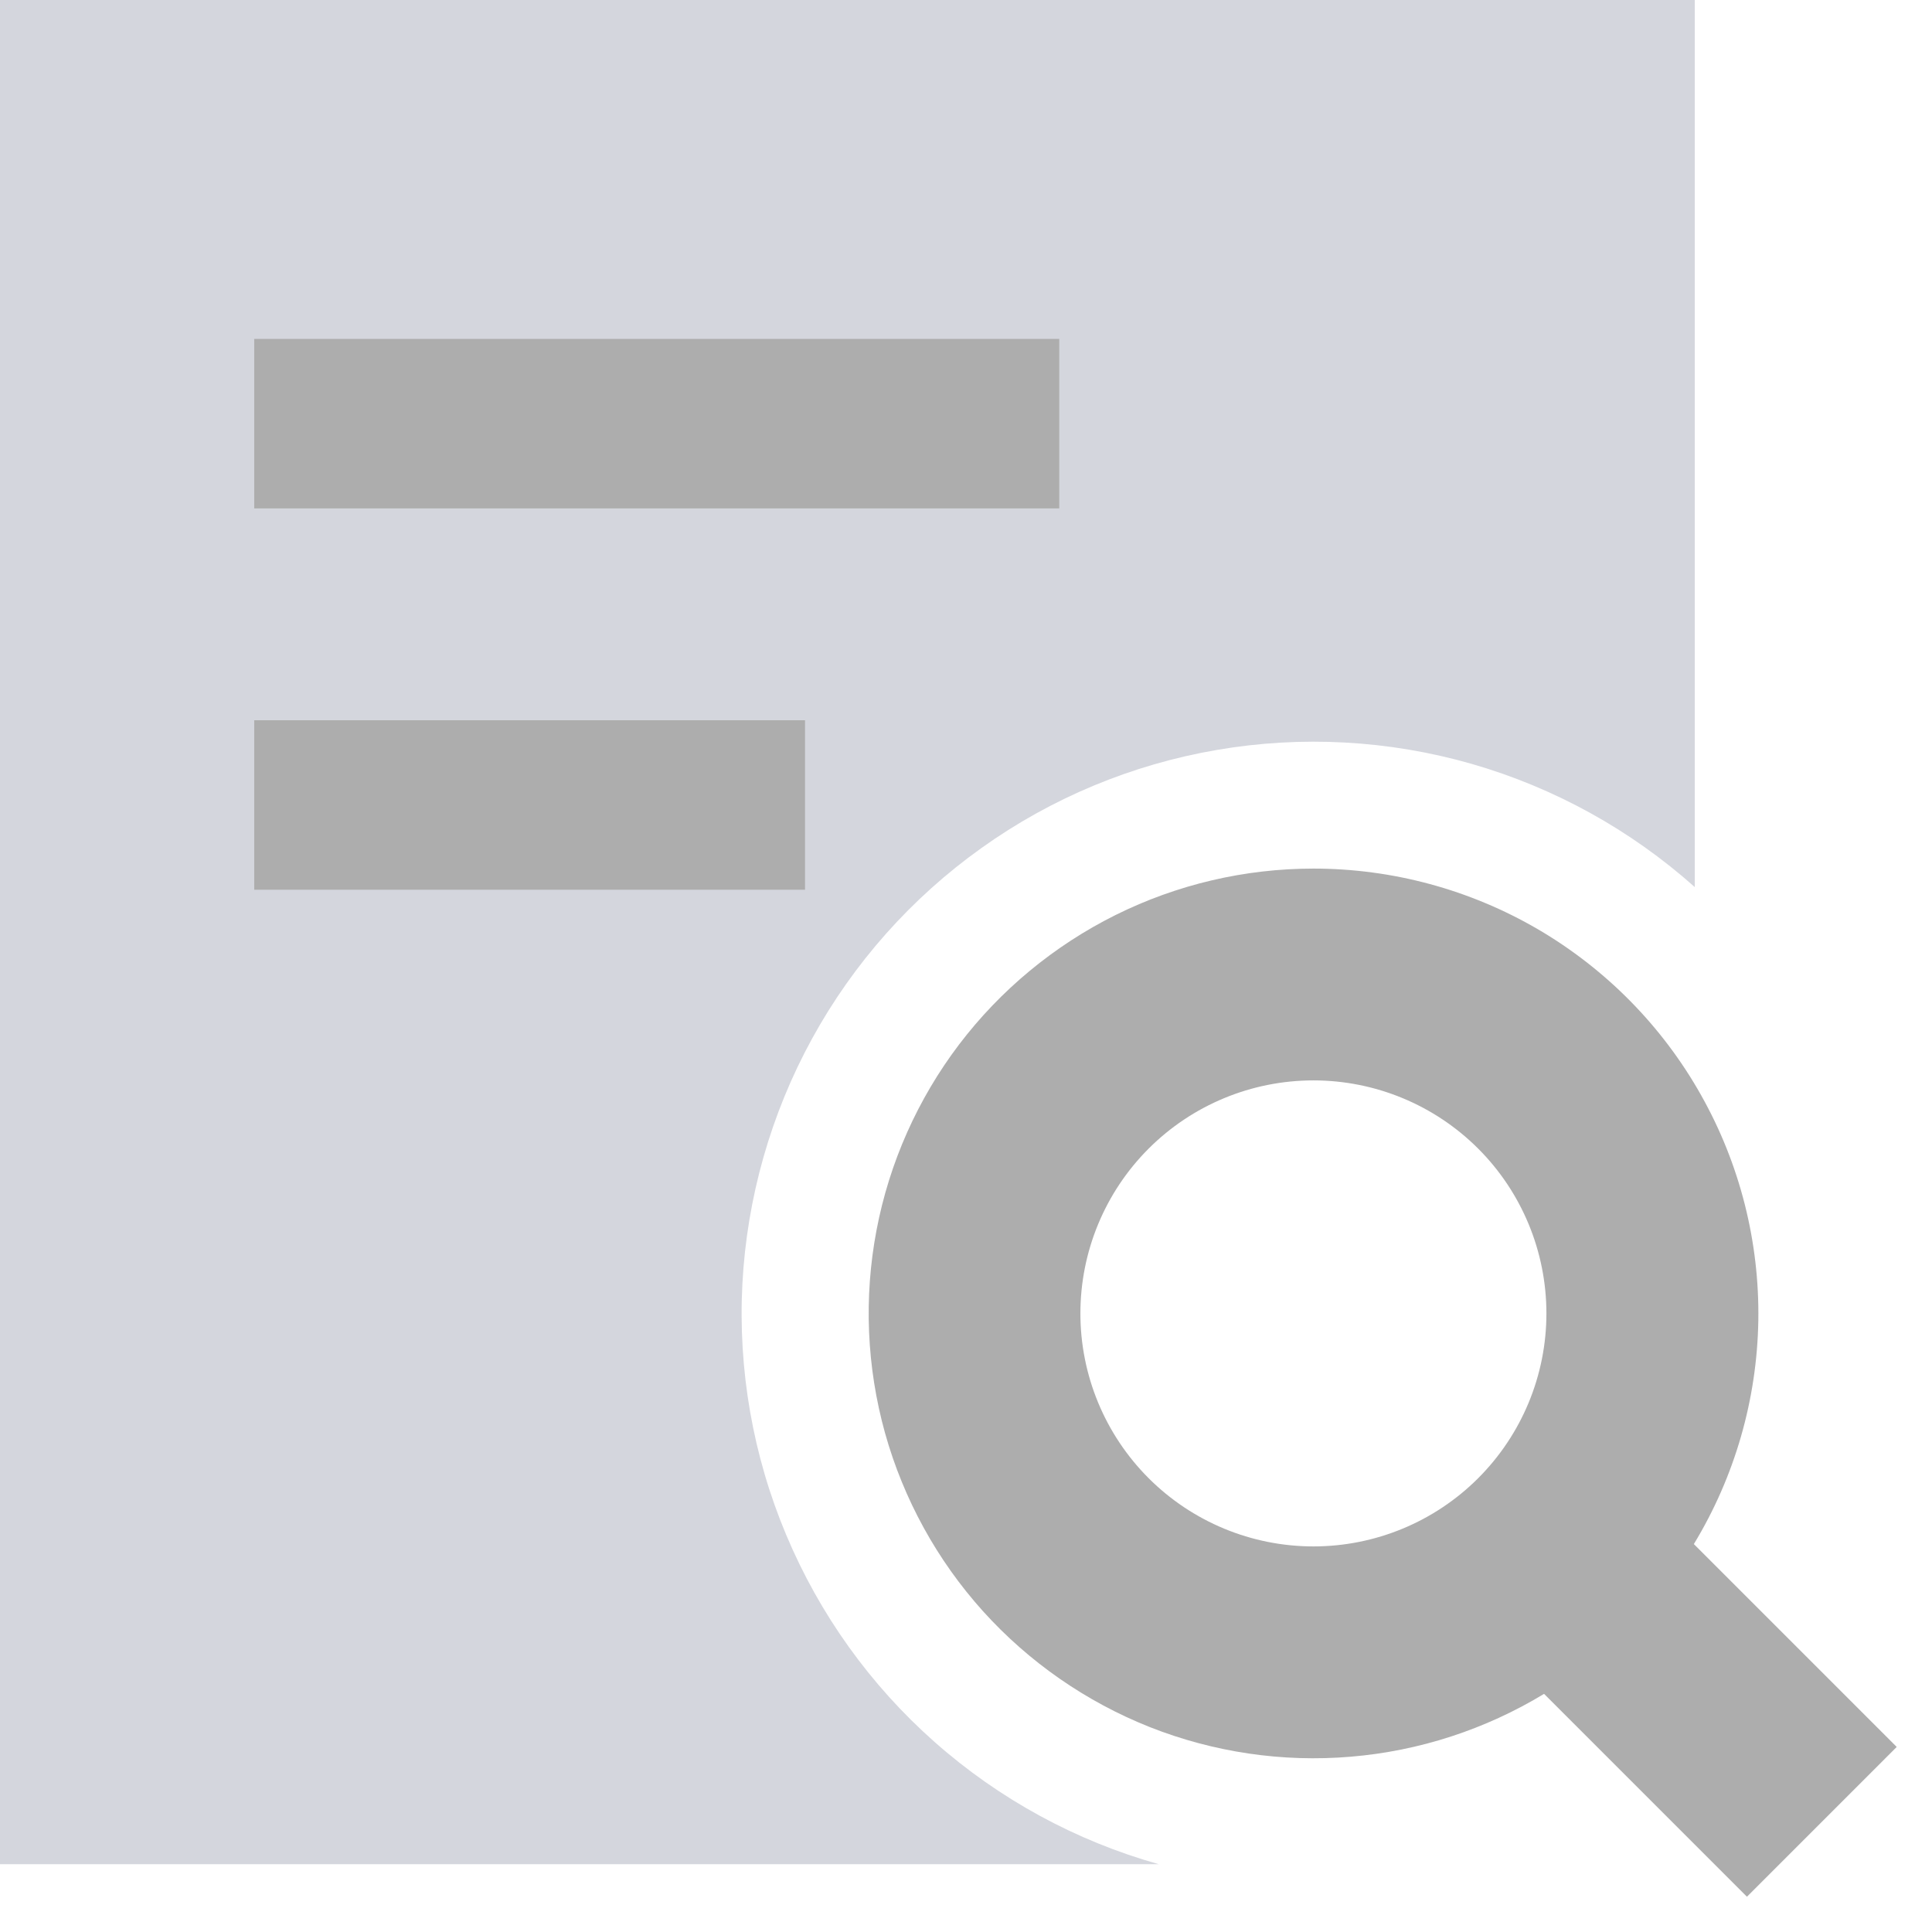
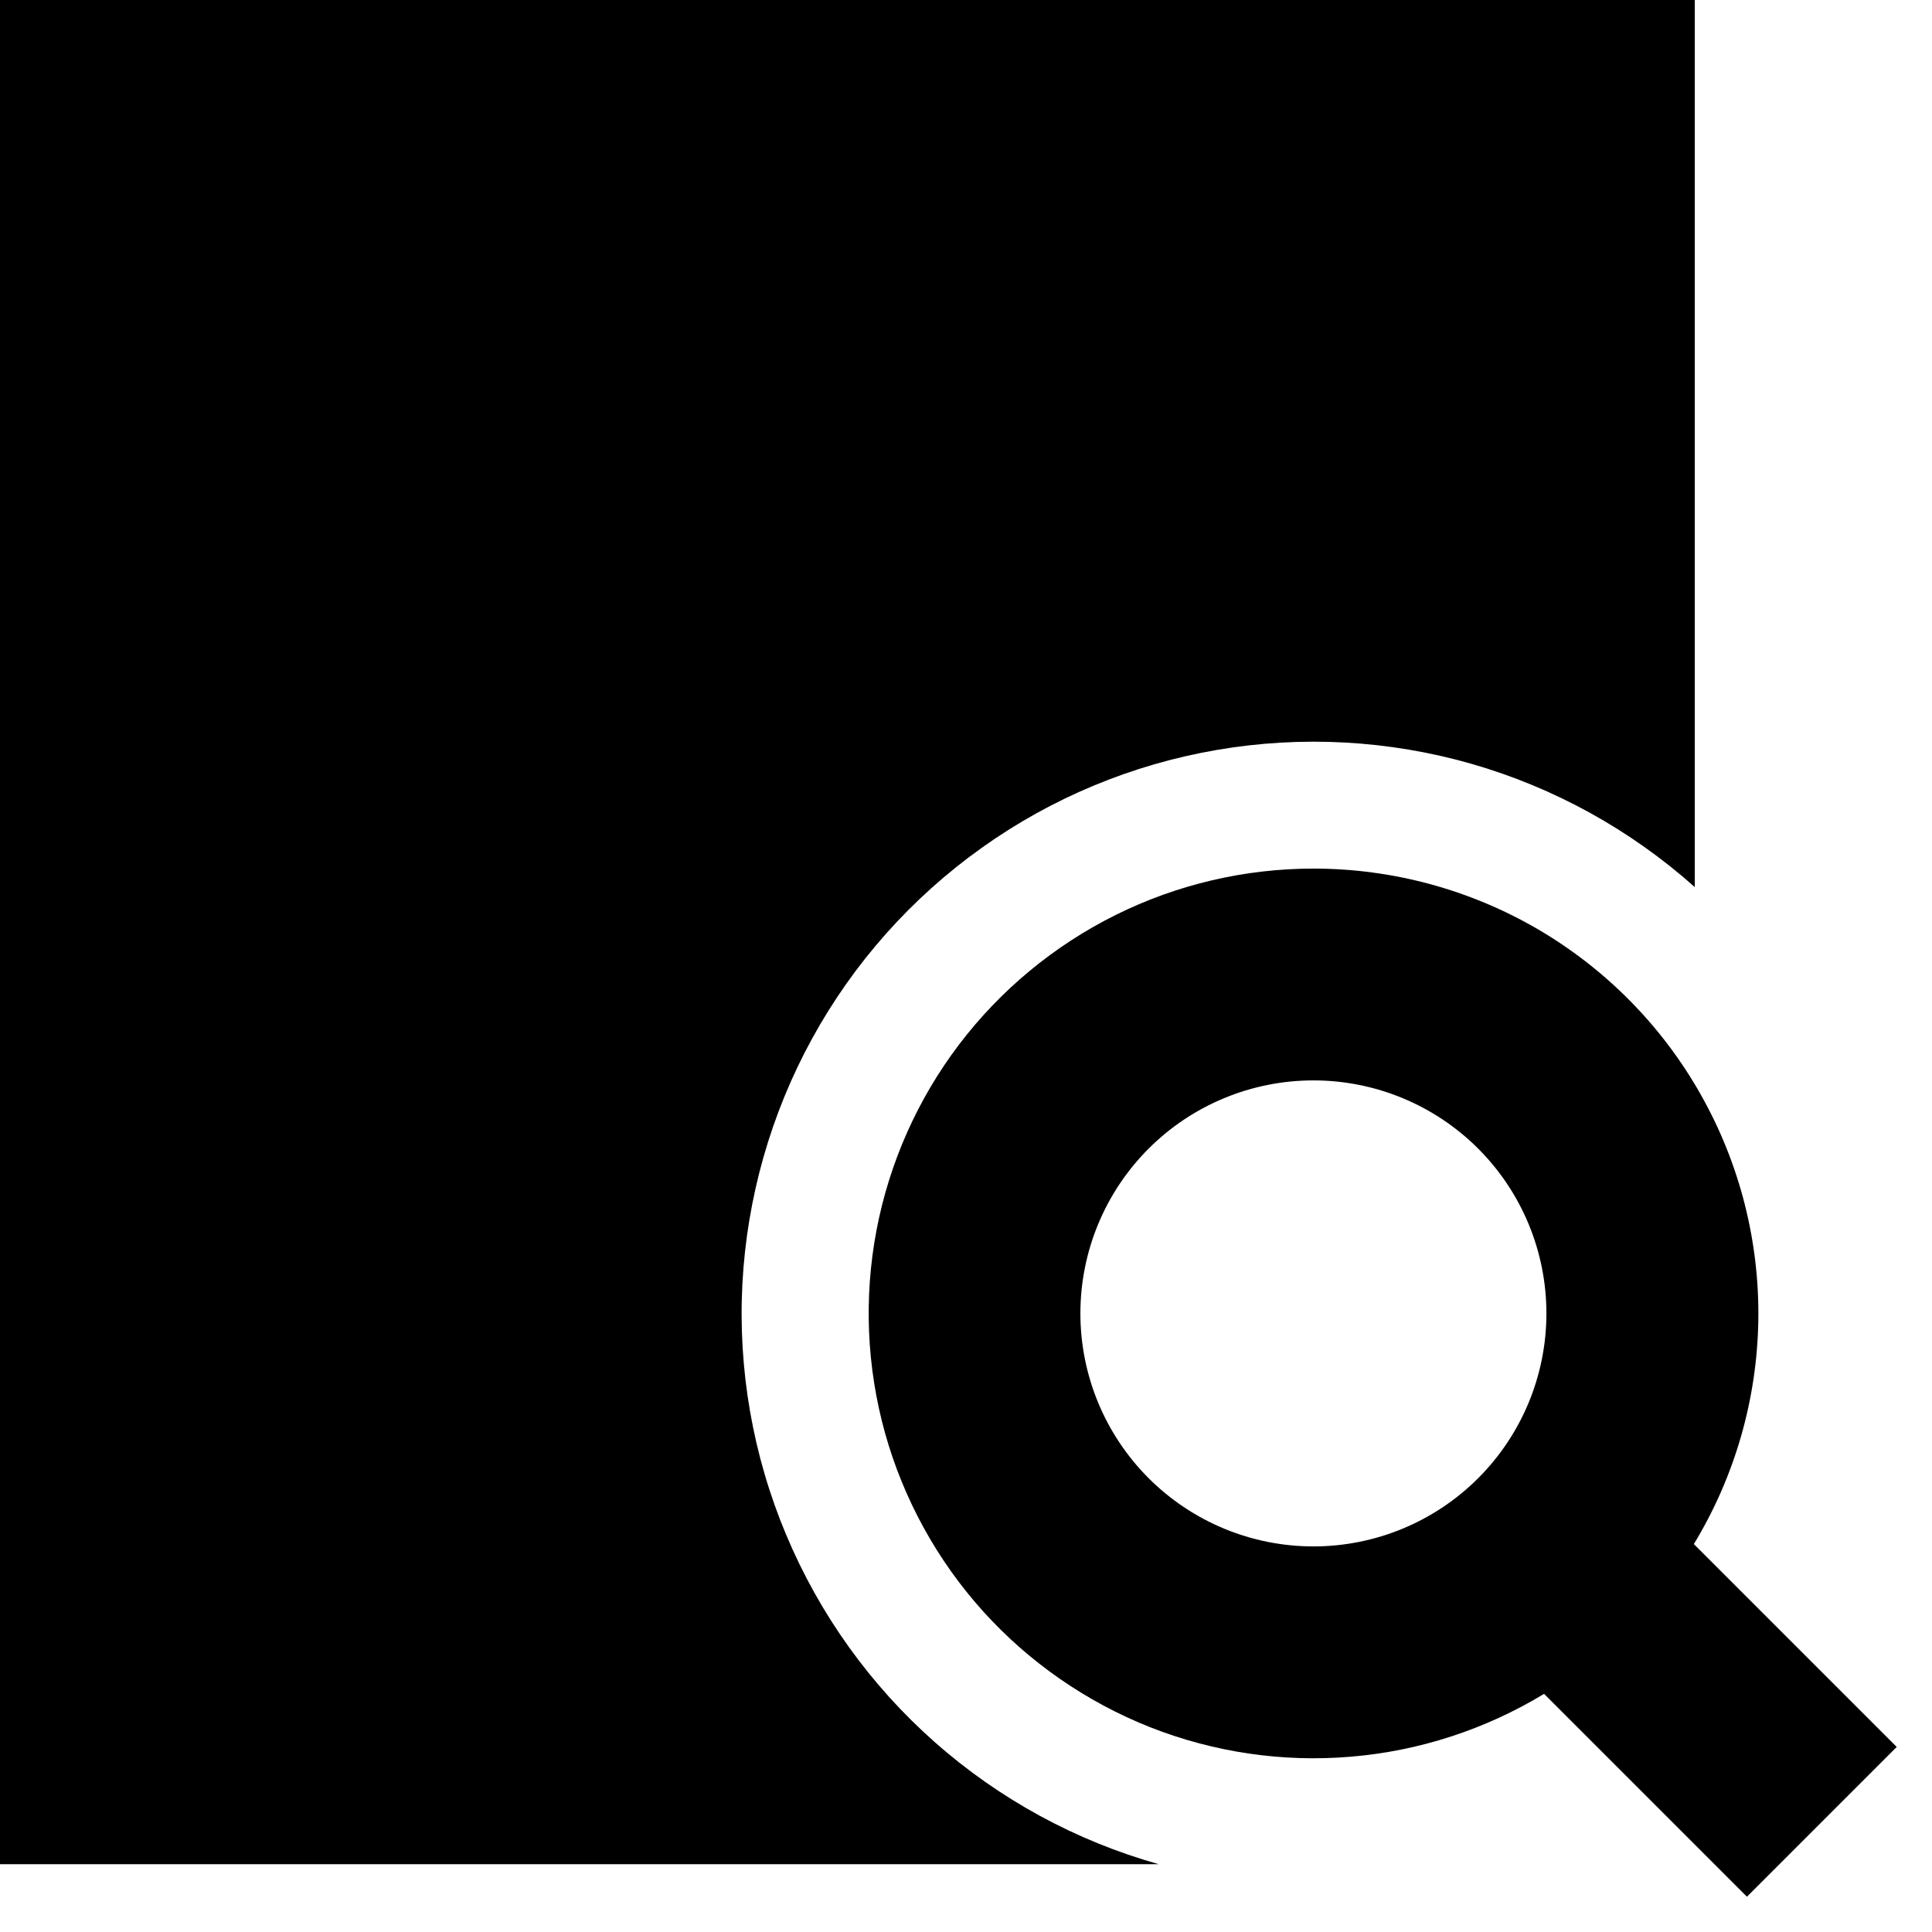
<svg xmlns="http://www.w3.org/2000/svg" width="19" height="19" viewBox="0 0 19 19" fill="none">
-   <path fill-rule="evenodd" clip-rule="evenodd" d="M0 0H16.667V8.724C16.035 8.16 15.285 7.746 14.472 7.512C13.658 7.279 12.802 7.232 11.968 7.375C11.133 7.518 10.342 7.847 9.653 8.339C8.964 8.83 8.394 9.471 7.987 10.213C7.58 10.955 7.346 11.78 7.301 12.625C7.257 13.47 7.404 14.315 7.732 15.095C8.06 15.876 8.559 16.573 9.193 17.133C9.828 17.694 10.58 18.104 11.395 18.333H0V0Z" fill="#D4D6DD" />
-   <path fill-rule="evenodd" clip-rule="evenodd" d="M10.625 12.917C10.625 12.309 10.866 11.726 11.296 11.296C11.726 10.866 12.309 10.625 12.917 10.625C13.524 10.625 14.107 10.866 14.537 11.296C14.967 11.726 15.208 12.309 15.208 12.917C15.208 13.524 14.967 14.107 14.537 14.537C14.107 14.967 13.524 15.208 12.917 15.208C12.309 15.208 11.726 14.967 11.296 14.537C10.866 14.107 10.625 13.524 10.625 12.917ZM12.917 8.542C12.242 8.542 11.576 8.698 10.972 8.998C10.367 9.299 9.84 9.735 9.432 10.272C9.024 10.81 8.746 11.435 8.62 12.098C8.494 12.761 8.523 13.444 8.704 14.094C8.886 14.744 9.215 15.343 9.667 15.845C10.119 16.346 10.681 16.736 11.308 16.985C11.936 17.233 12.612 17.333 13.285 17.276C13.957 17.22 14.608 17.008 15.185 16.658L17.18 18.653L18.653 17.18L16.658 15.185C17.061 14.521 17.279 13.763 17.292 12.987C17.304 12.211 17.11 11.446 16.729 10.77C16.349 10.094 15.795 9.531 15.125 9.139C14.455 8.748 13.693 8.542 12.917 8.542ZM2.5 5H10.417V3.333H2.5V5ZM2.5 8.75H7.917V7.083H2.5V8.75Z" fill="#ADADAD" />
+   <path fill-rule="evenodd" clip-rule="evenodd" d="M0 0H16.667V8.724C16.035 8.16 15.285 7.746 14.472 7.512C13.658 7.279 12.802 7.232 11.968 7.375C11.133 7.518 10.342 7.847 9.653 8.339C8.964 8.83 8.394 9.471 7.987 10.213C7.58 10.955 7.346 11.78 7.301 12.625C7.257 13.47 7.404 14.315 7.732 15.095C8.06 15.876 8.559 16.573 9.193 17.133C9.828 17.694 10.58 18.104 11.395 18.333H0V0Z" fill="currentColor" />
+   <path fill-rule="evenodd" clip-rule="evenodd" d="M10.625 12.917C10.625 12.309 10.866 11.726 11.296 11.296C11.726 10.866 12.309 10.625 12.917 10.625C13.524 10.625 14.107 10.866 14.537 11.296C14.967 11.726 15.208 12.309 15.208 12.917C15.208 13.524 14.967 14.107 14.537 14.537C14.107 14.967 13.524 15.208 12.917 15.208C12.309 15.208 11.726 14.967 11.296 14.537C10.866 14.107 10.625 13.524 10.625 12.917ZM12.917 8.542C12.242 8.542 11.576 8.698 10.972 8.998C10.367 9.299 9.84 9.735 9.432 10.272C9.024 10.81 8.746 11.435 8.62 12.098C8.494 12.761 8.523 13.444 8.704 14.094C8.886 14.744 9.215 15.343 9.667 15.845C10.119 16.346 10.681 16.736 11.308 16.985C11.936 17.233 12.612 17.333 13.285 17.276C13.957 17.22 14.608 17.008 15.185 16.658L17.18 18.653L18.653 17.18L16.658 15.185C17.061 14.521 17.279 13.763 17.292 12.987C17.304 12.211 17.11 11.446 16.729 10.77C16.349 10.094 15.795 9.531 15.125 9.139C14.455 8.748 13.693 8.542 12.917 8.542ZM2.5 5H10.417V3.333H2.5V5ZM2.5 8.75H7.917V7.083H2.5V8.75Z" fill="currentColor" />
</svg>
